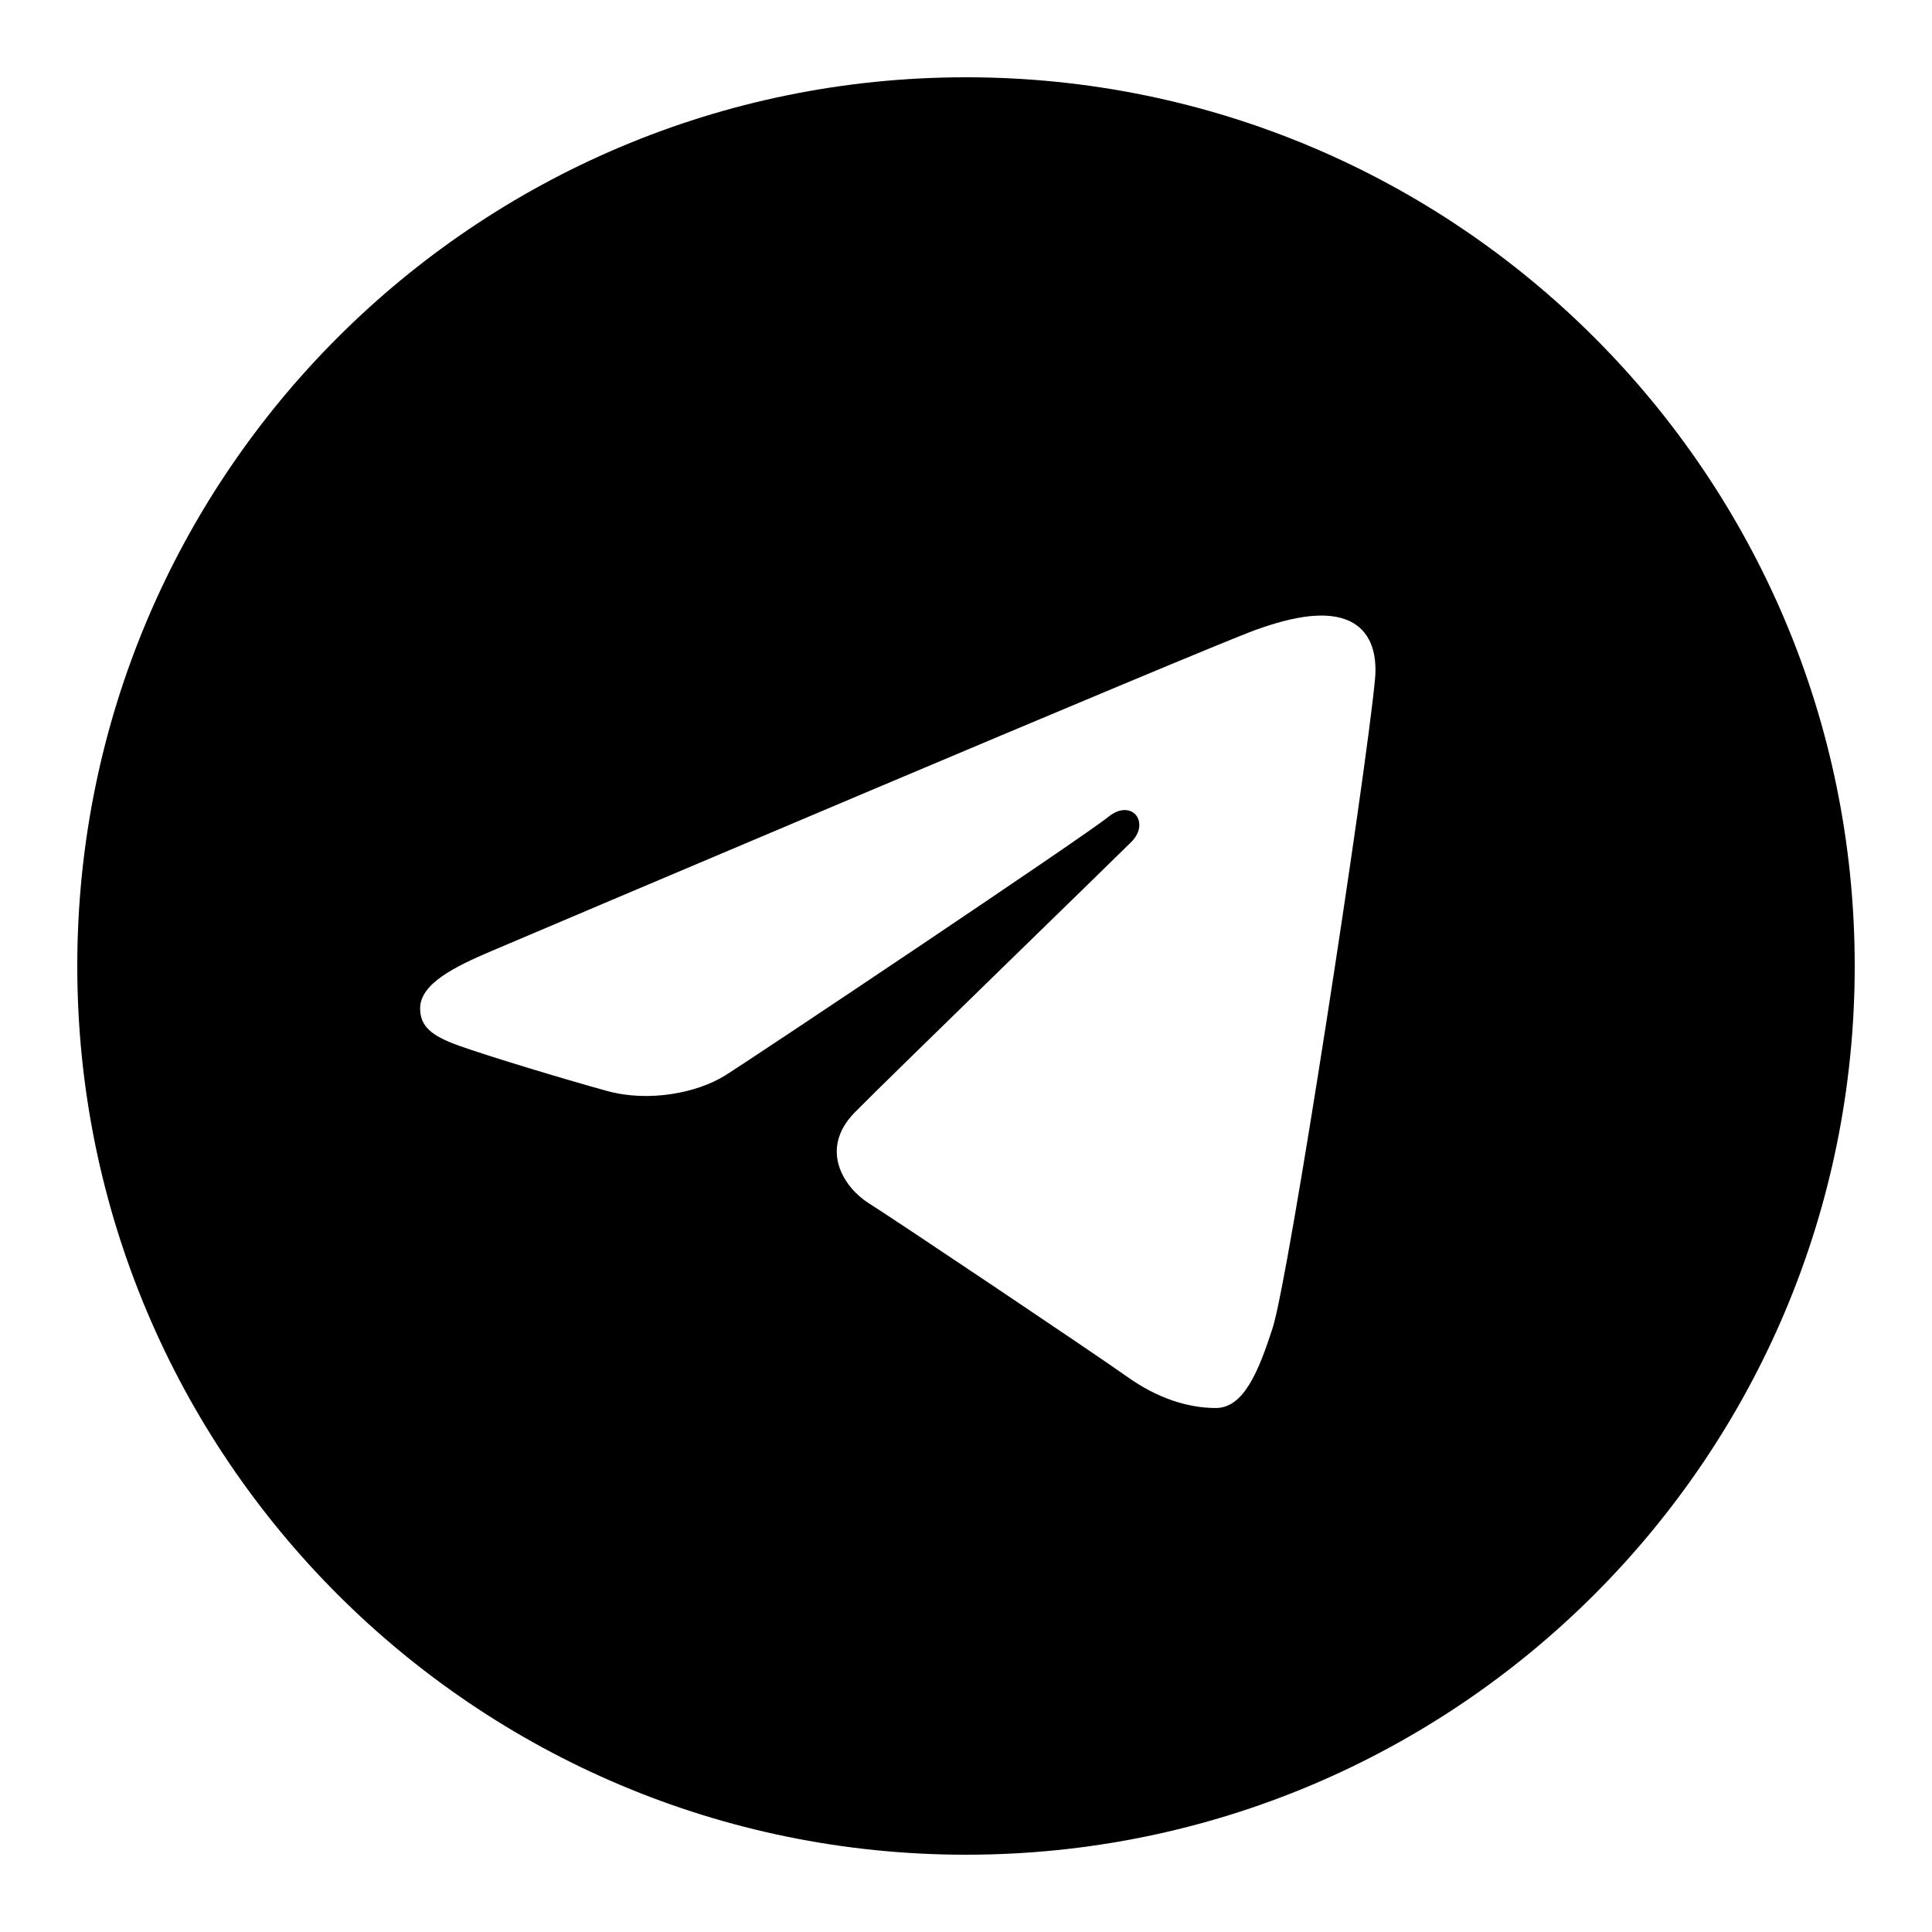
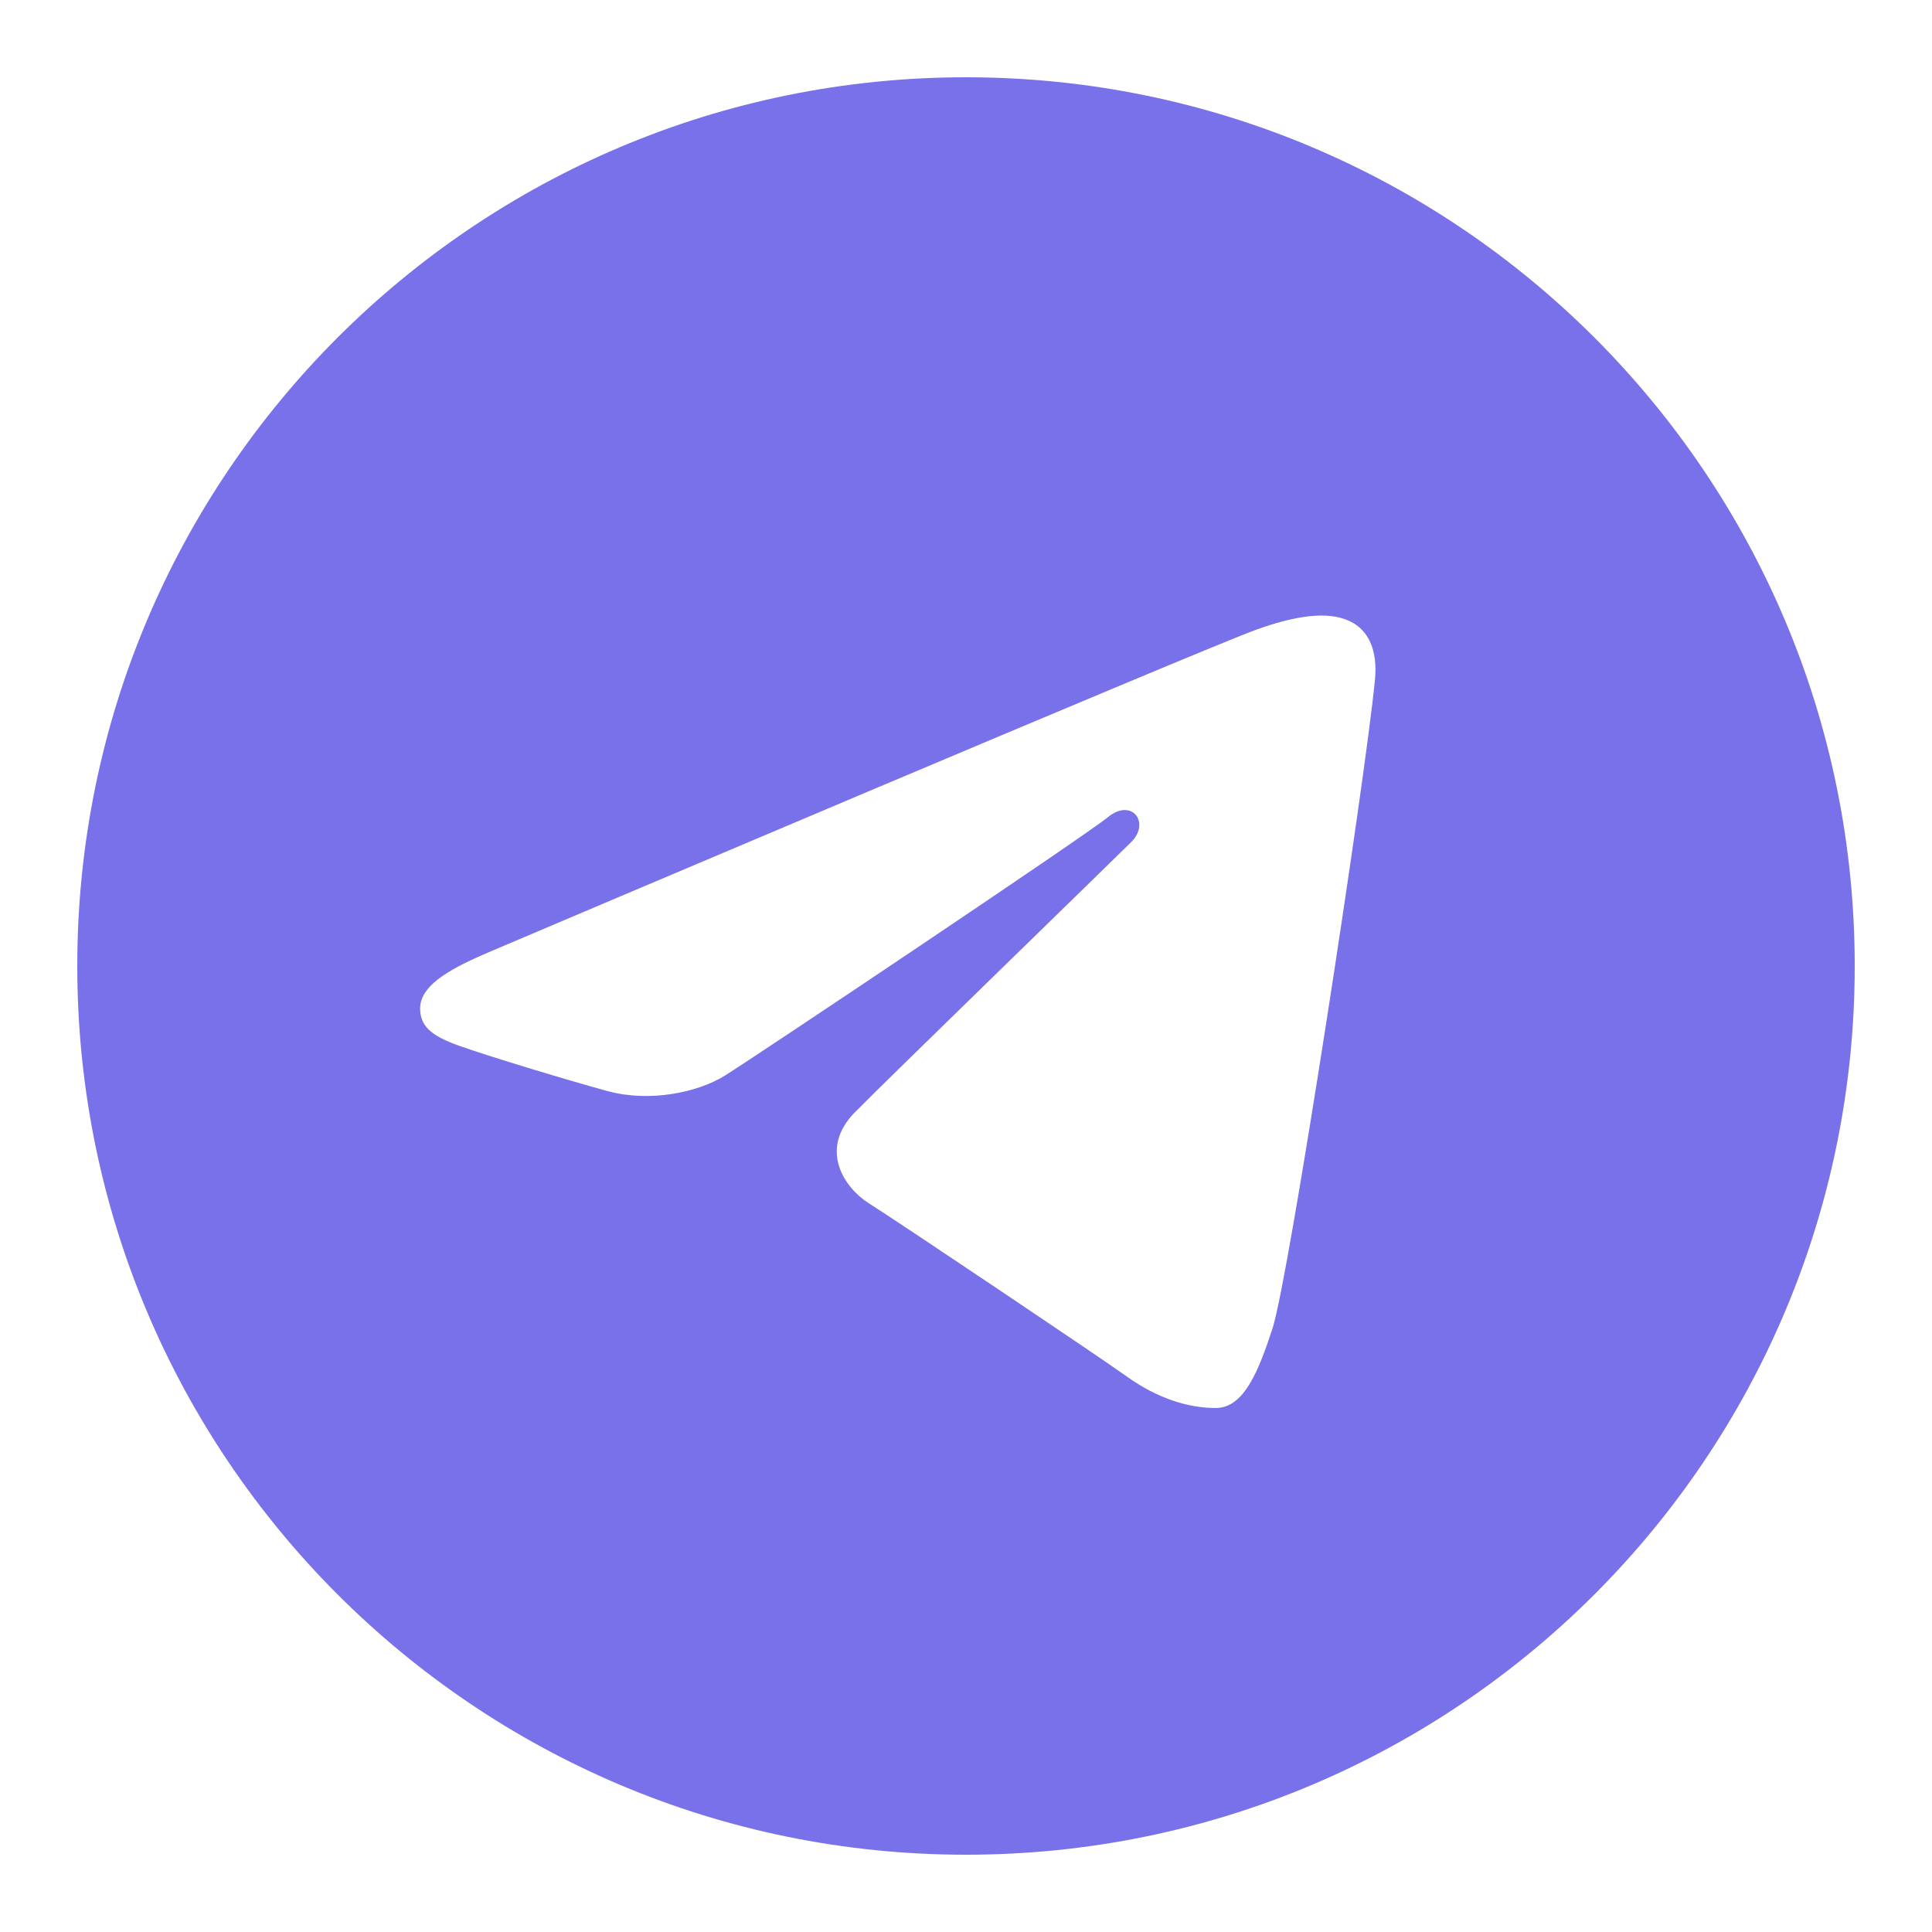
<svg xmlns="http://www.w3.org/2000/svg" viewBox="0 0 50 50" width="50px" height="50px">
-   <path d="M25,2c12.703,0,23,10.297,23,23S37.703,48,25,48S2,37.703,2,25S12.297,2,25,2z M32.934,34.375 c0.423-1.298,2.405-14.234,2.65-16.783c0.074-0.772-0.17-1.285-0.648-1.514c-0.578-0.278-1.434-0.139-2.427,0.219 c-1.362,0.491-18.774,7.884-19.78,8.312c-0.954,0.405-1.856,0.847-1.856,1.487c0,0.45,0.267,0.703,1.003,0.966 c0.766,0.273,2.695,0.858,3.834,1.172c1.097,0.303,2.346,0.04,3.046-0.395c0.742-0.461,9.305-6.191,9.92-6.693 c0.614-0.502,1.104,0.141,0.602,0.644c-0.502,0.502-6.38,6.207-7.155,6.997c-0.941,0.959-0.273,1.953,0.358,2.351 c0.721,0.454,5.906,3.932,6.687,4.49c0.781,0.558,1.573,0.811,2.298,0.811C32.191,36.439,32.573,35.484,32.934,34.375z" />
+   <path fill="#7971EA" d="M25,2c12.703,0,23,10.297,23,23S37.703,48,25,48S2,37.703,2,25S12.297,2,25,2z M32.934,34.375 c0.423-1.298,2.405-14.234,2.65-16.783c0.074-0.772-0.17-1.285-0.648-1.514c-0.578-0.278-1.434-0.139-2.427,0.219 c-1.362,0.491-18.774,7.884-19.78,8.312c-0.954,0.405-1.856,0.847-1.856,1.487c0,0.45,0.267,0.703,1.003,0.966 c0.766,0.273,2.695,0.858,3.834,1.172c1.097,0.303,2.346,0.04,3.046-0.395c0.742-0.461,9.305-6.191,9.92-6.693 c0.614-0.502,1.104,0.141,0.602,0.644c-0.502,0.502-6.38,6.207-7.155,6.997c-0.941,0.959-0.273,1.953,0.358,2.351 c0.721,0.454,5.906,3.932,6.687,4.49c0.781,0.558,1.573,0.811,2.298,0.811C32.191,36.439,32.573,35.484,32.934,34.375z" />
</svg>
